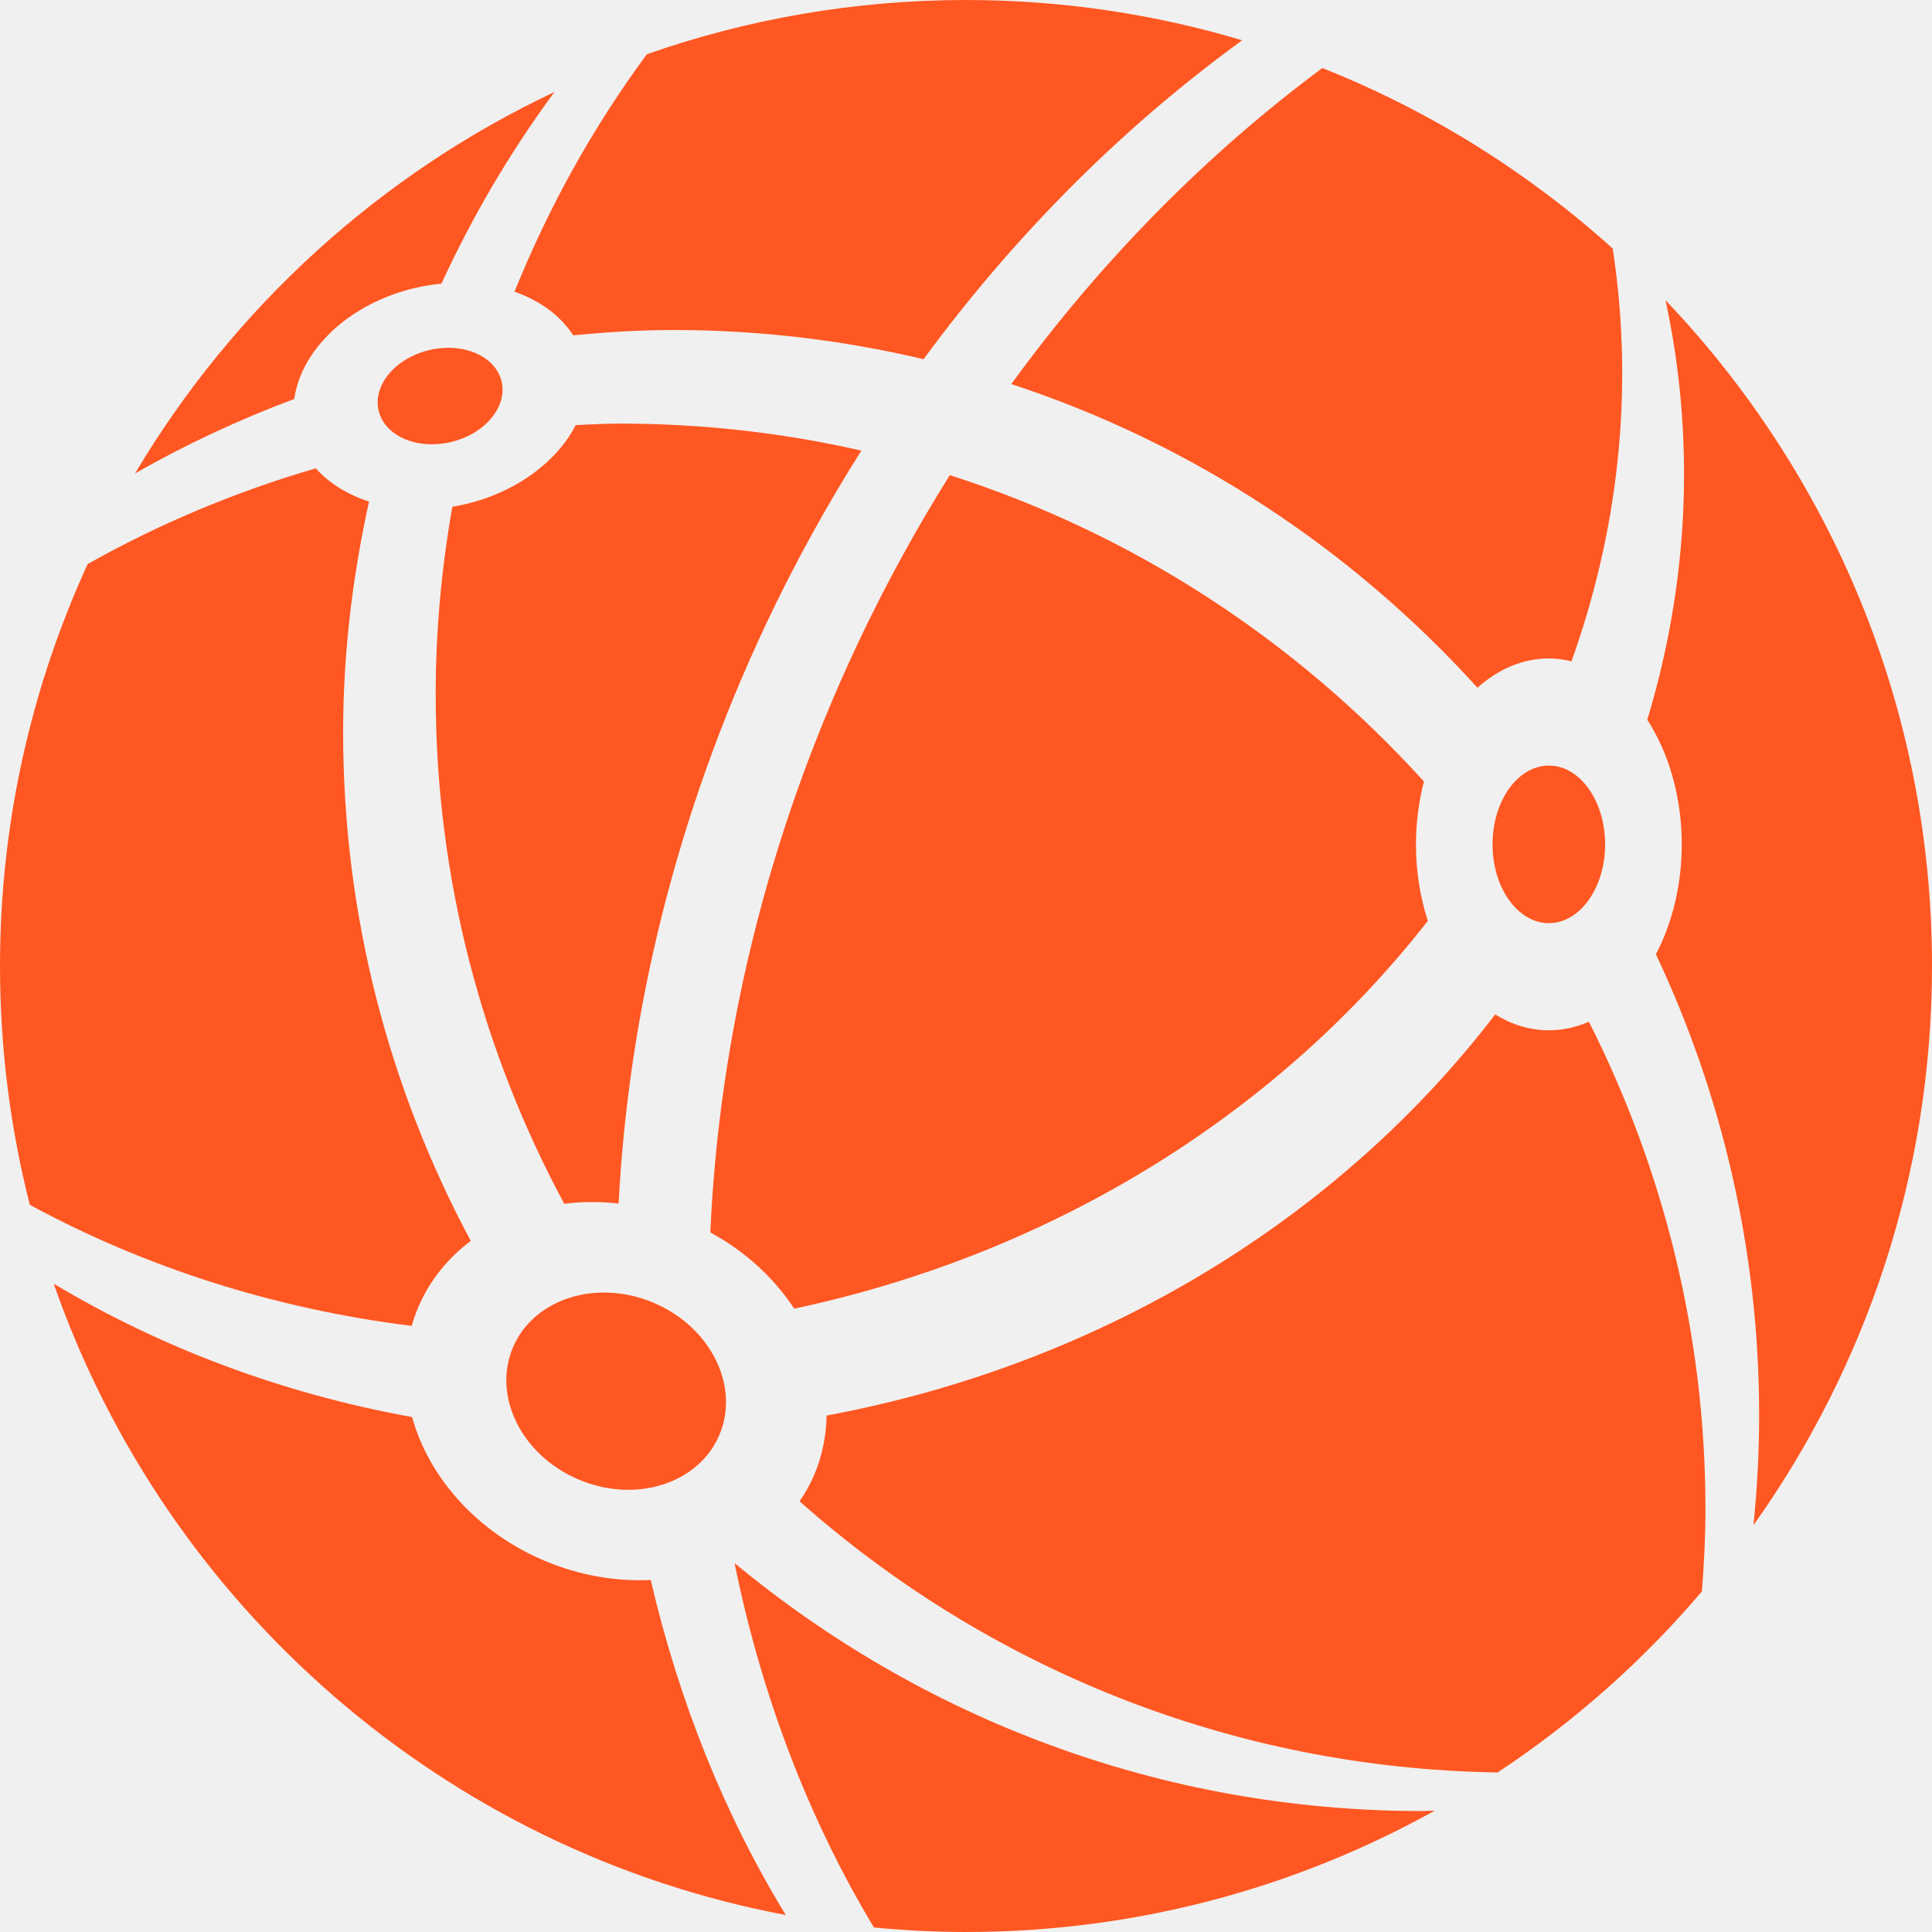
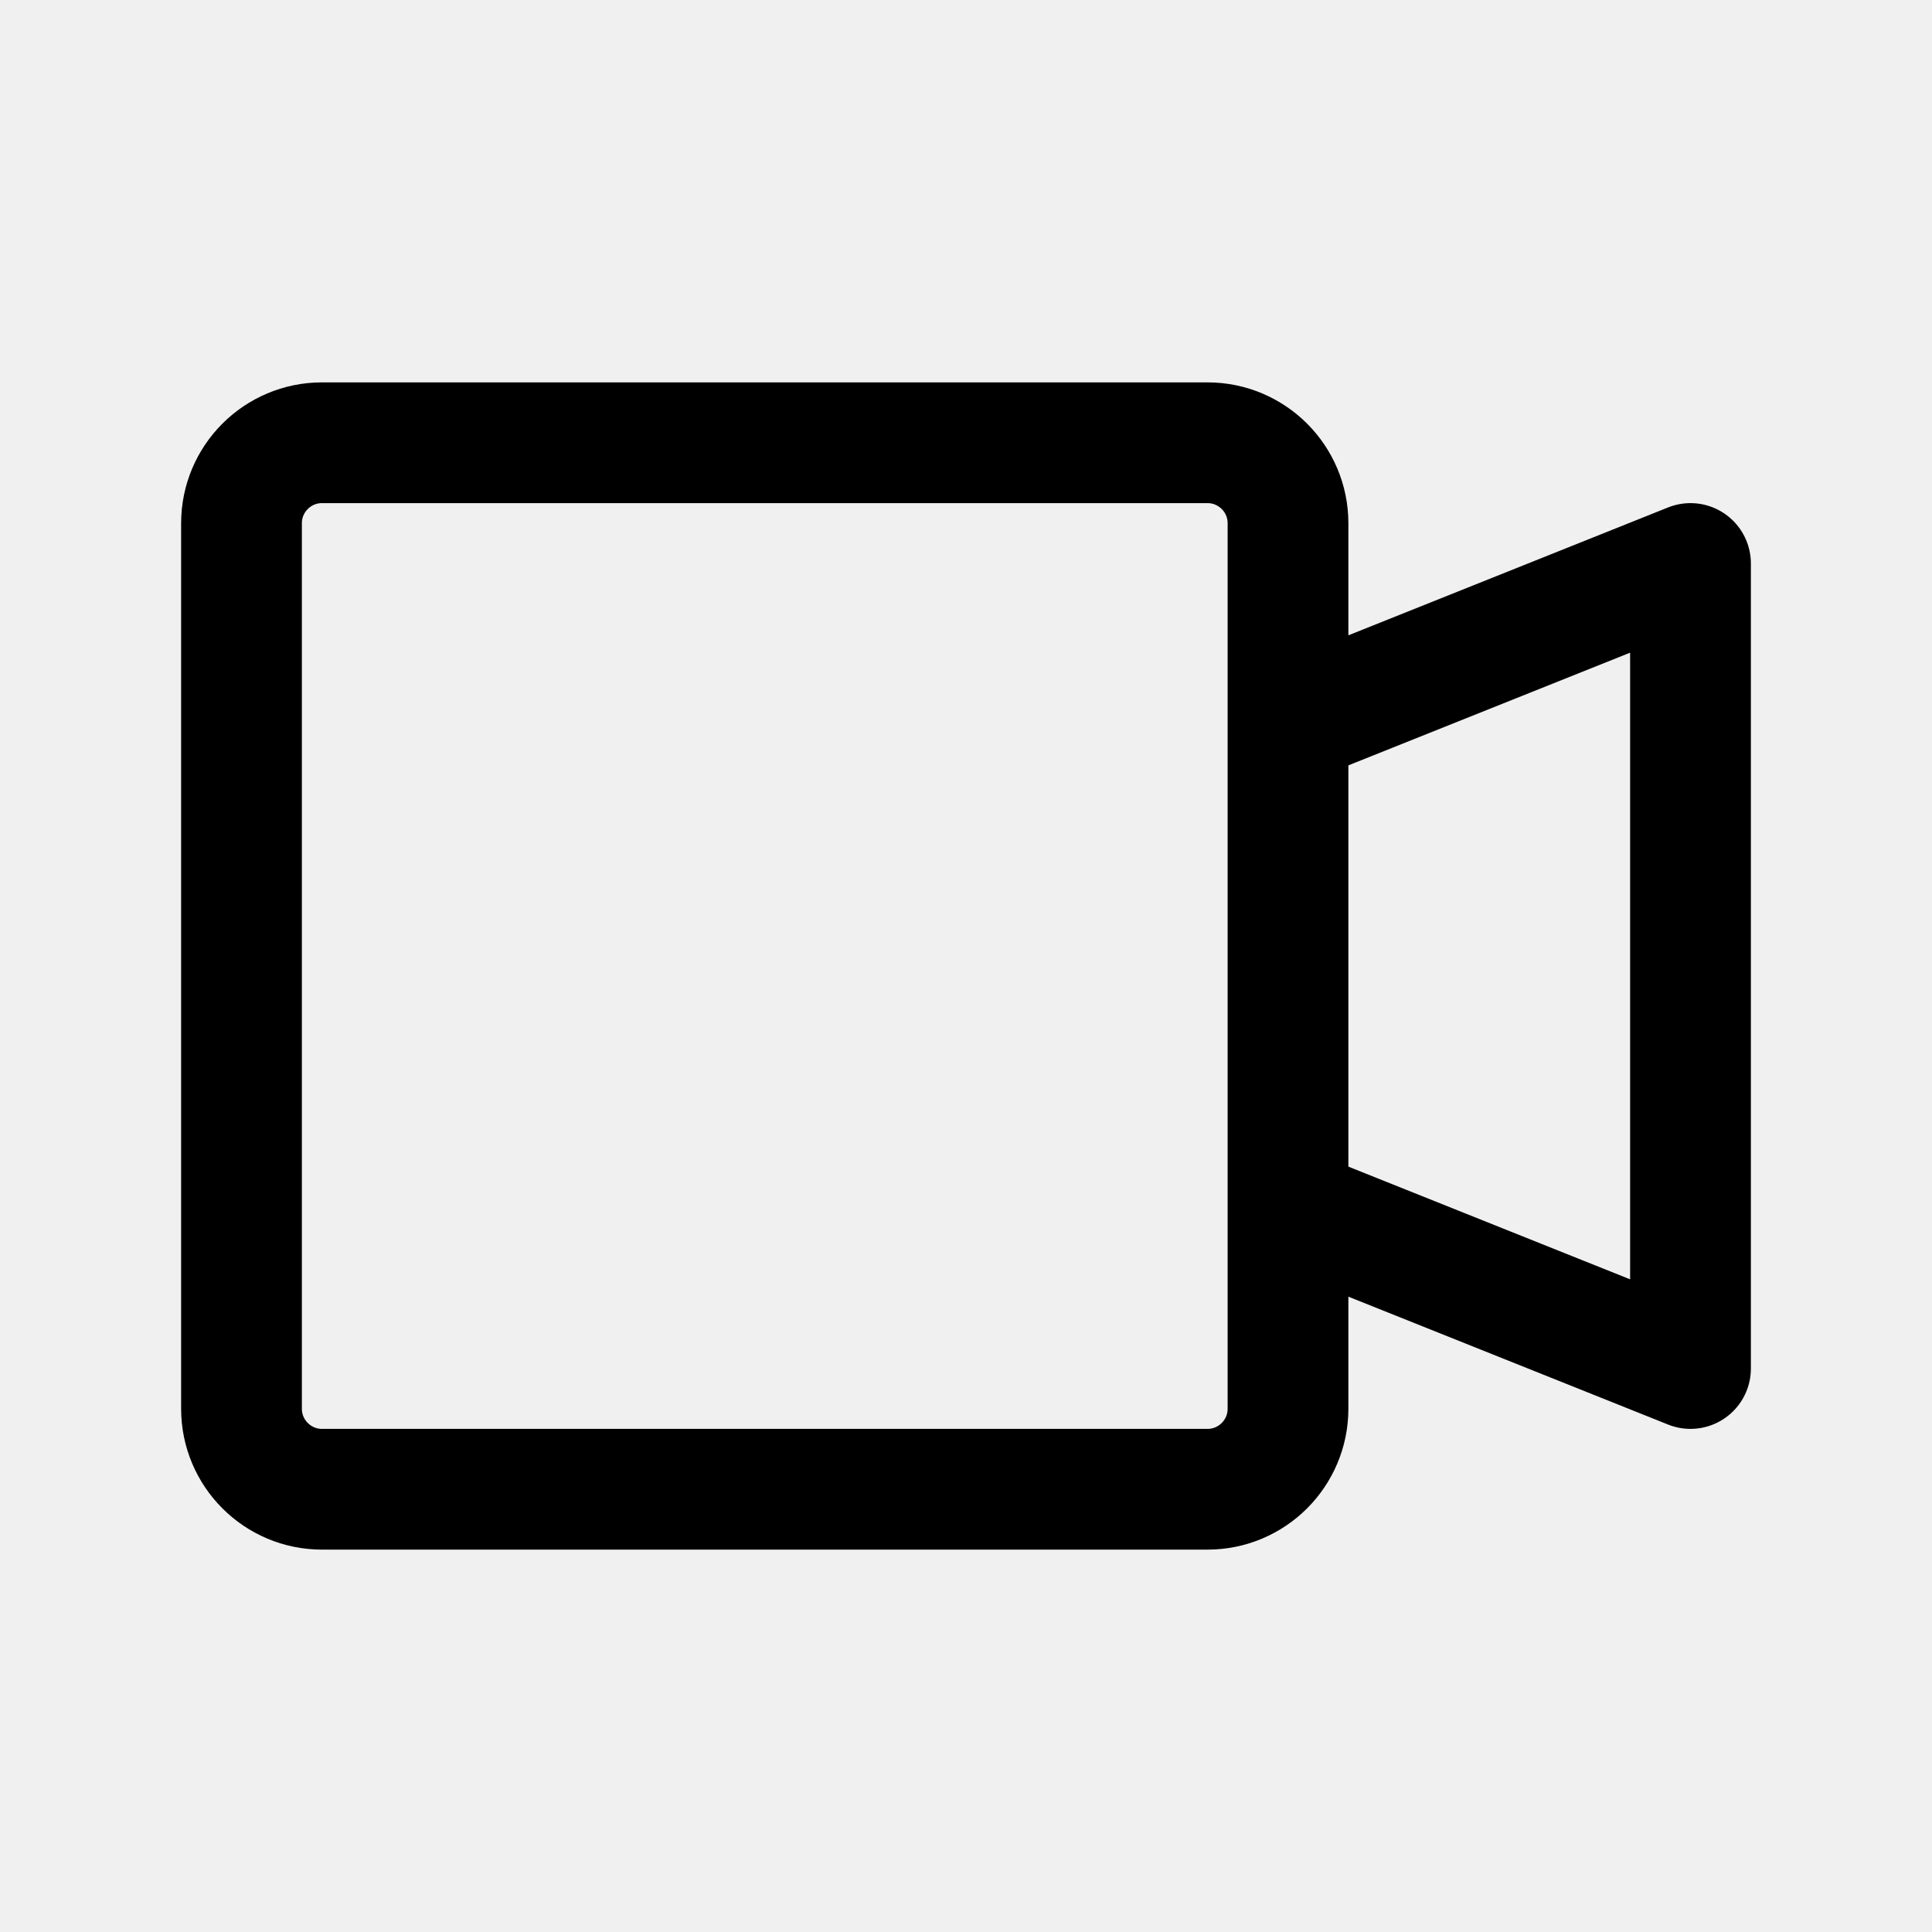
- <svg xmlns="http://www.w3.org/2000/svg" width="140" height="140" viewBox="0 0 140 140" fill="none">
-   <g clip-path="url(#clip0_109_2)">
-     <path d="M73.281 27.831C86.41 32.136 97.992 39.823 107.062 49.836C108.556 48.498 110.328 47.714 112.235 47.714C112.795 47.714 113.342 47.795 113.874 47.923C117.232 38.552 118.425 28.456 116.891 18.191C116.883 18.128 116.865 18.068 116.856 18.004C110.728 12.481 103.62 8.028 95.822 4.93C87.496 11.111 79.845 18.812 73.281 27.831Z" fill="#FF5722" />
-     <path d="M41.536 24.297C43.937 24.071 46.358 23.914 48.819 23.914C55.055 23.914 61.112 24.654 66.925 26.029C73.644 16.885 81.489 9.111 90.013 2.919C83.673 1.026 76.956 0 69.999 0C61.893 0 54.115 1.394 46.875 3.929C42.985 9.195 39.77 14.98 37.283 21.138C39.118 21.778 40.616 22.869 41.536 24.297Z" fill="#FF5722" />
-     <path d="M33.758 36.525C33.43 36.603 33.104 36.666 32.78 36.719C32.001 41.136 31.571 45.673 31.571 50.313C31.571 63.679 34.969 76.233 40.887 87.23C42.163 87.064 43.489 87.064 44.828 87.212C45.54 73.406 48.981 59.103 55.479 45.288C57.561 40.861 59.891 36.652 62.419 32.653C56.794 31.371 50.939 30.695 44.923 30.695C43.847 30.695 42.784 30.756 41.718 30.804C40.376 33.421 37.468 35.642 33.758 36.525Z" fill="#FF5722" />
-     <path d="M68.825 34.431C66.4 38.309 64.155 42.38 62.144 46.658C55.531 60.716 52.095 75.274 51.473 89.304C54.038 90.698 56.103 92.628 57.554 94.83C76.67 90.758 92.769 80.435 103.466 66.731C102.918 65.039 102.606 63.166 102.606 61.188C102.606 59.586 102.818 58.054 103.182 56.63C93.978 46.468 82.192 38.703 68.825 34.431Z" fill="#FF5722" />
-     <path d="M30.303 94.738C31.132 92.778 32.464 91.164 34.114 89.921C28.227 78.942 24.864 66.407 24.864 53.077C24.864 47.324 25.552 41.74 26.741 36.345C25.178 35.841 23.845 35.016 22.883 33.936C17.07 35.635 11.525 37.958 6.352 40.873C2.286 49.744 0 59.604 0 70.001C0 75.976 0.753 81.773 2.161 87.307C10.484 91.821 19.869 94.846 29.834 96.079C29.963 95.628 30.116 95.18 30.303 94.738Z" fill="#FF5722" />
-     <path d="M112.235 74.659C110.851 74.659 109.536 74.245 108.348 73.508C97.267 87.986 80.201 98.794 59.901 102.574C59.87 104.028 59.59 105.479 59.003 106.87C58.712 107.555 58.347 108.19 57.943 108.794C71.453 120.769 89.117 128.143 108.521 128.439C114.059 124.782 119.043 120.358 123.326 115.321C123.478 113.35 123.584 111.366 123.584 109.355C123.584 96.638 120.503 84.663 115.138 74.037C114.221 74.439 113.246 74.659 112.235 74.659Z" fill="#FF5722" />
-     <path d="M53.229 113.268C55.171 122.836 58.576 131.772 63.328 139.674C65.526 139.88 67.748 140 70.001 140C82.332 140 93.908 136.801 103.97 131.205C103.651 131.208 103.339 131.235 103.022 131.235C84.087 131.233 66.749 124.474 53.229 113.268Z" fill="#FF5722" />
-     <path d="M39.46 113.097C34.519 111.01 31.068 107.032 29.861 102.687C20.459 100.985 11.661 97.671 3.893 93.023C12.027 116.379 32.179 134.097 56.942 138.772C52.48 131.475 49.199 123.265 47.153 114.489C44.652 114.611 42.015 114.177 39.46 113.097Z" fill="#FF5722" />
-     <path d="M30.032 20.877C30.689 20.72 31.343 20.618 31.988 20.555C34.253 15.632 36.994 10.975 40.184 6.662C27.499 12.644 16.906 22.321 9.786 34.309C13.455 32.207 17.317 30.409 21.325 28.909C21.817 25.351 25.266 22.012 30.032 20.877Z" fill="#FF5722" />
-     <path d="M140 70.001C140 51.293 132.647 34.313 120.691 21.755C120.954 22.987 121.185 24.233 121.374 25.495C122.74 34.646 121.936 43.665 119.368 52.157C120.914 54.547 121.865 57.709 121.865 61.188C121.865 64.168 121.166 66.915 119.993 69.146C124.772 79.295 127.475 90.614 127.475 102.576C127.475 105.259 127.326 107.904 127.063 110.52C135.197 99.081 140 85.106 140 70.001Z" fill="#FF5722" />
-     <path d="M41.941 107.218C46.073 108.965 50.636 107.512 52.132 103.973C53.628 100.434 51.491 96.149 47.358 94.402C43.226 92.655 38.663 94.108 37.167 97.647C35.671 101.186 37.808 105.471 41.941 107.218Z" fill="#FF5722" />
-     <path d="M112.235 66.895C114.487 66.895 116.313 64.339 116.313 61.186C116.313 58.033 114.487 55.477 112.235 55.477C109.982 55.477 108.156 58.033 108.156 61.186C108.156 64.339 109.982 66.895 112.235 66.895Z" fill="#FF5722" />
-     <path d="M32.686 32.029C35.146 31.442 36.785 29.476 36.346 27.637C35.908 25.799 33.559 24.784 31.099 25.37C28.639 25.956 27 27.922 27.438 29.761C27.877 31.6 30.226 32.615 32.686 32.029Z" fill="#FF5722" />
-   </g>
-   <defs>
-     <clipPath id="clip0_109_2">
-       <rect width="140" height="140" fill="white" />
-     </clipPath>
-   </defs>
+ <svg xmlns="http://www.w3.org/2000/svg" width="800px" height="800px" viewBox="0 0 24 24" fill="none">
+   <path d="M16 9L21 7V17L16 15M4 5.5H15C15.552 5.5 16 5.948 16 6.5V17.5C16 18.052 15.552 18.5 15 18.5H4C3.448 18.5 3 18.052 3 17.5V6.5C3 5.948 3.448 5.5 4 5.5Z" stroke="#000000" stroke-width="1.5" stroke-linecap="round" stroke-linejoin="round" />
</svg>
